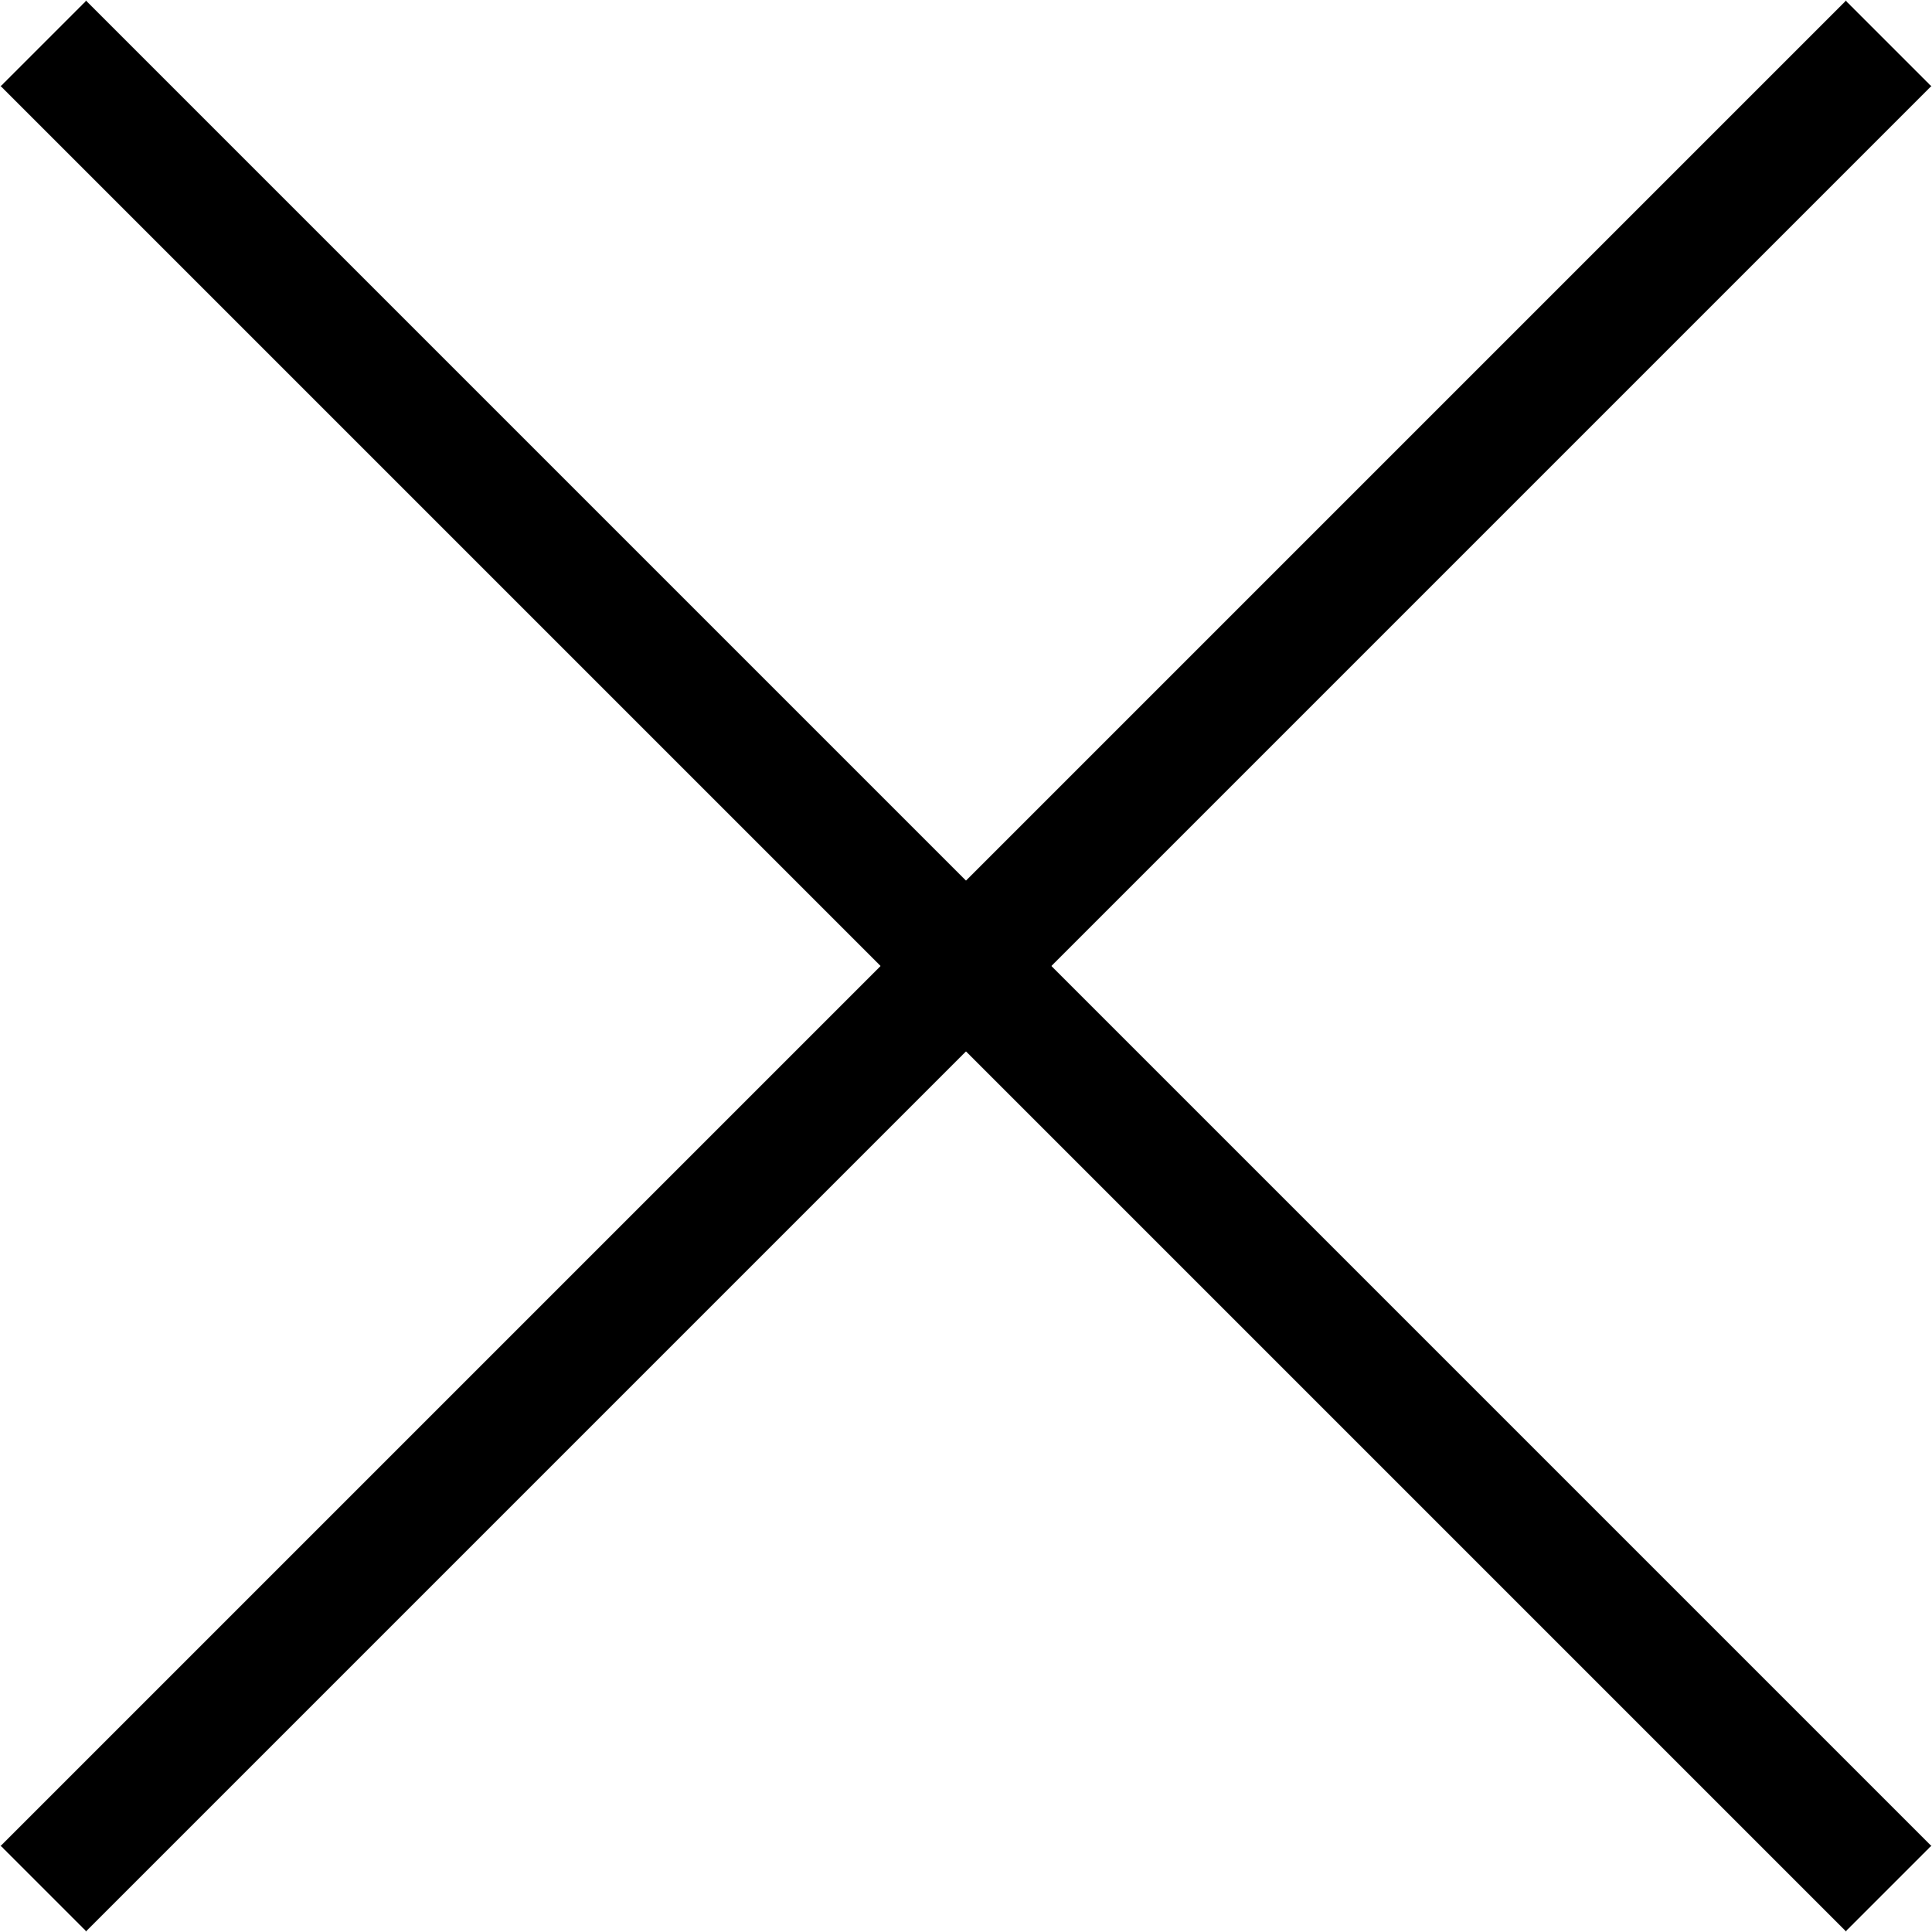
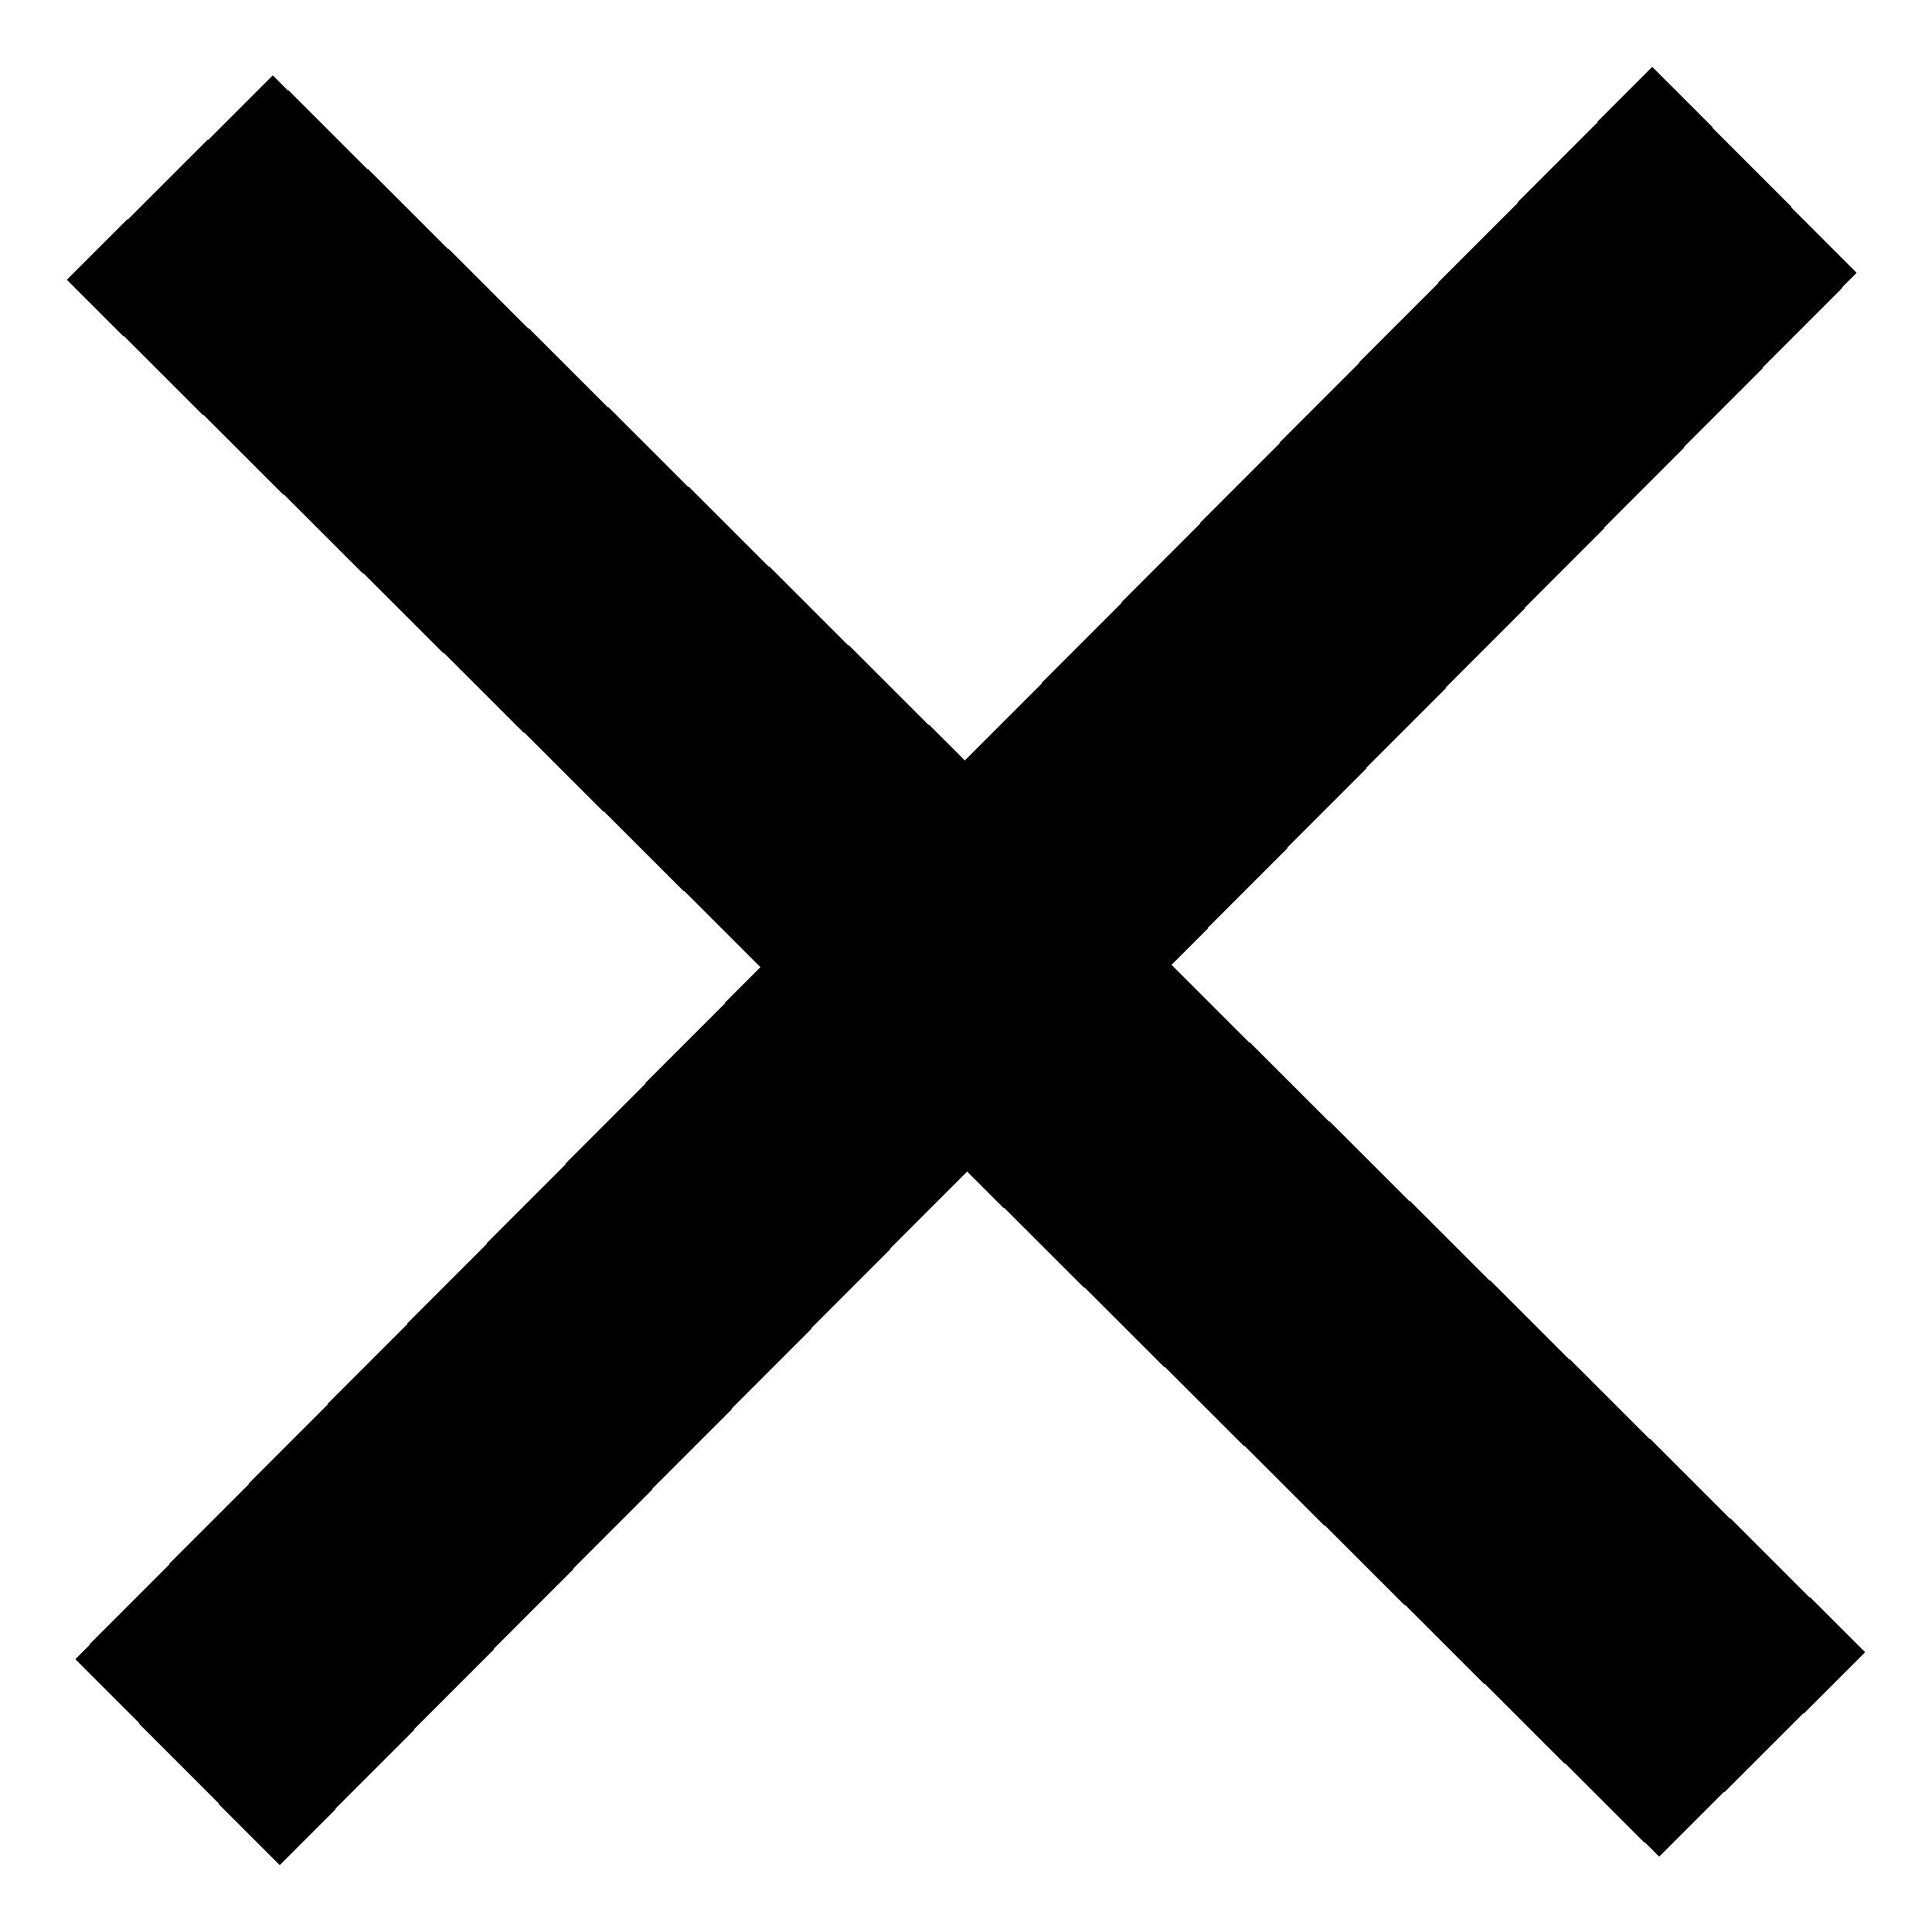
<svg xmlns="http://www.w3.org/2000/svg" version="1.1" id="Capa_1" x="0px" y="0px" width="612px" height="612px" viewBox="0 0 612 612" style="enable-background:new 0 0 612 612;" xml:space="preserve" shape-rendering="crispEdges">
  <defs id="defs3546" />
-   <path style="opacity:1;fill:#000000;fill-opacity:1;fill-rule:nonzero;stroke:#000000;stroke-width:1.644;stroke-opacity:1" d="M 27.182 1.41 L 1.41 27.182 L 280.229 306 L 1.41 584.818 L 27.182 610.59 L 306 331.771 L 584.818 610.59 L 610.59 584.818 L 331.771 306 L 610.59 27.182 L 584.818 1.41 L 306 280.229 L 27.182 1.41 z " id="rect4665" />
+   <path transform="matrix(0.7105262,-0.7036707,0.7105262,0.7036707,0,0)" style="opacity:1;fill:#000000;fill-opacity:1;fill-rule:nonzero;stroke:#000000;stroke-width:0.918;stroke-opacity:1" d="m -47.642,78.283 91.088,0 0,708.964 -91.088,0 z" id="rect4133" />
+   <path transform="matrix(0.7036707,0.7105262,-0.7036707,0.7105262,0,0)" style="opacity:1;fill:#000000;fill-opacity:1;fill-rule:nonzero;stroke:#000000;stroke-width:0.918;stroke-opacity:1" d="m 387.221,-356.58 91.088,0 0,708.964 -91.088,0 z" id="rect4133-8" />
</svg>
